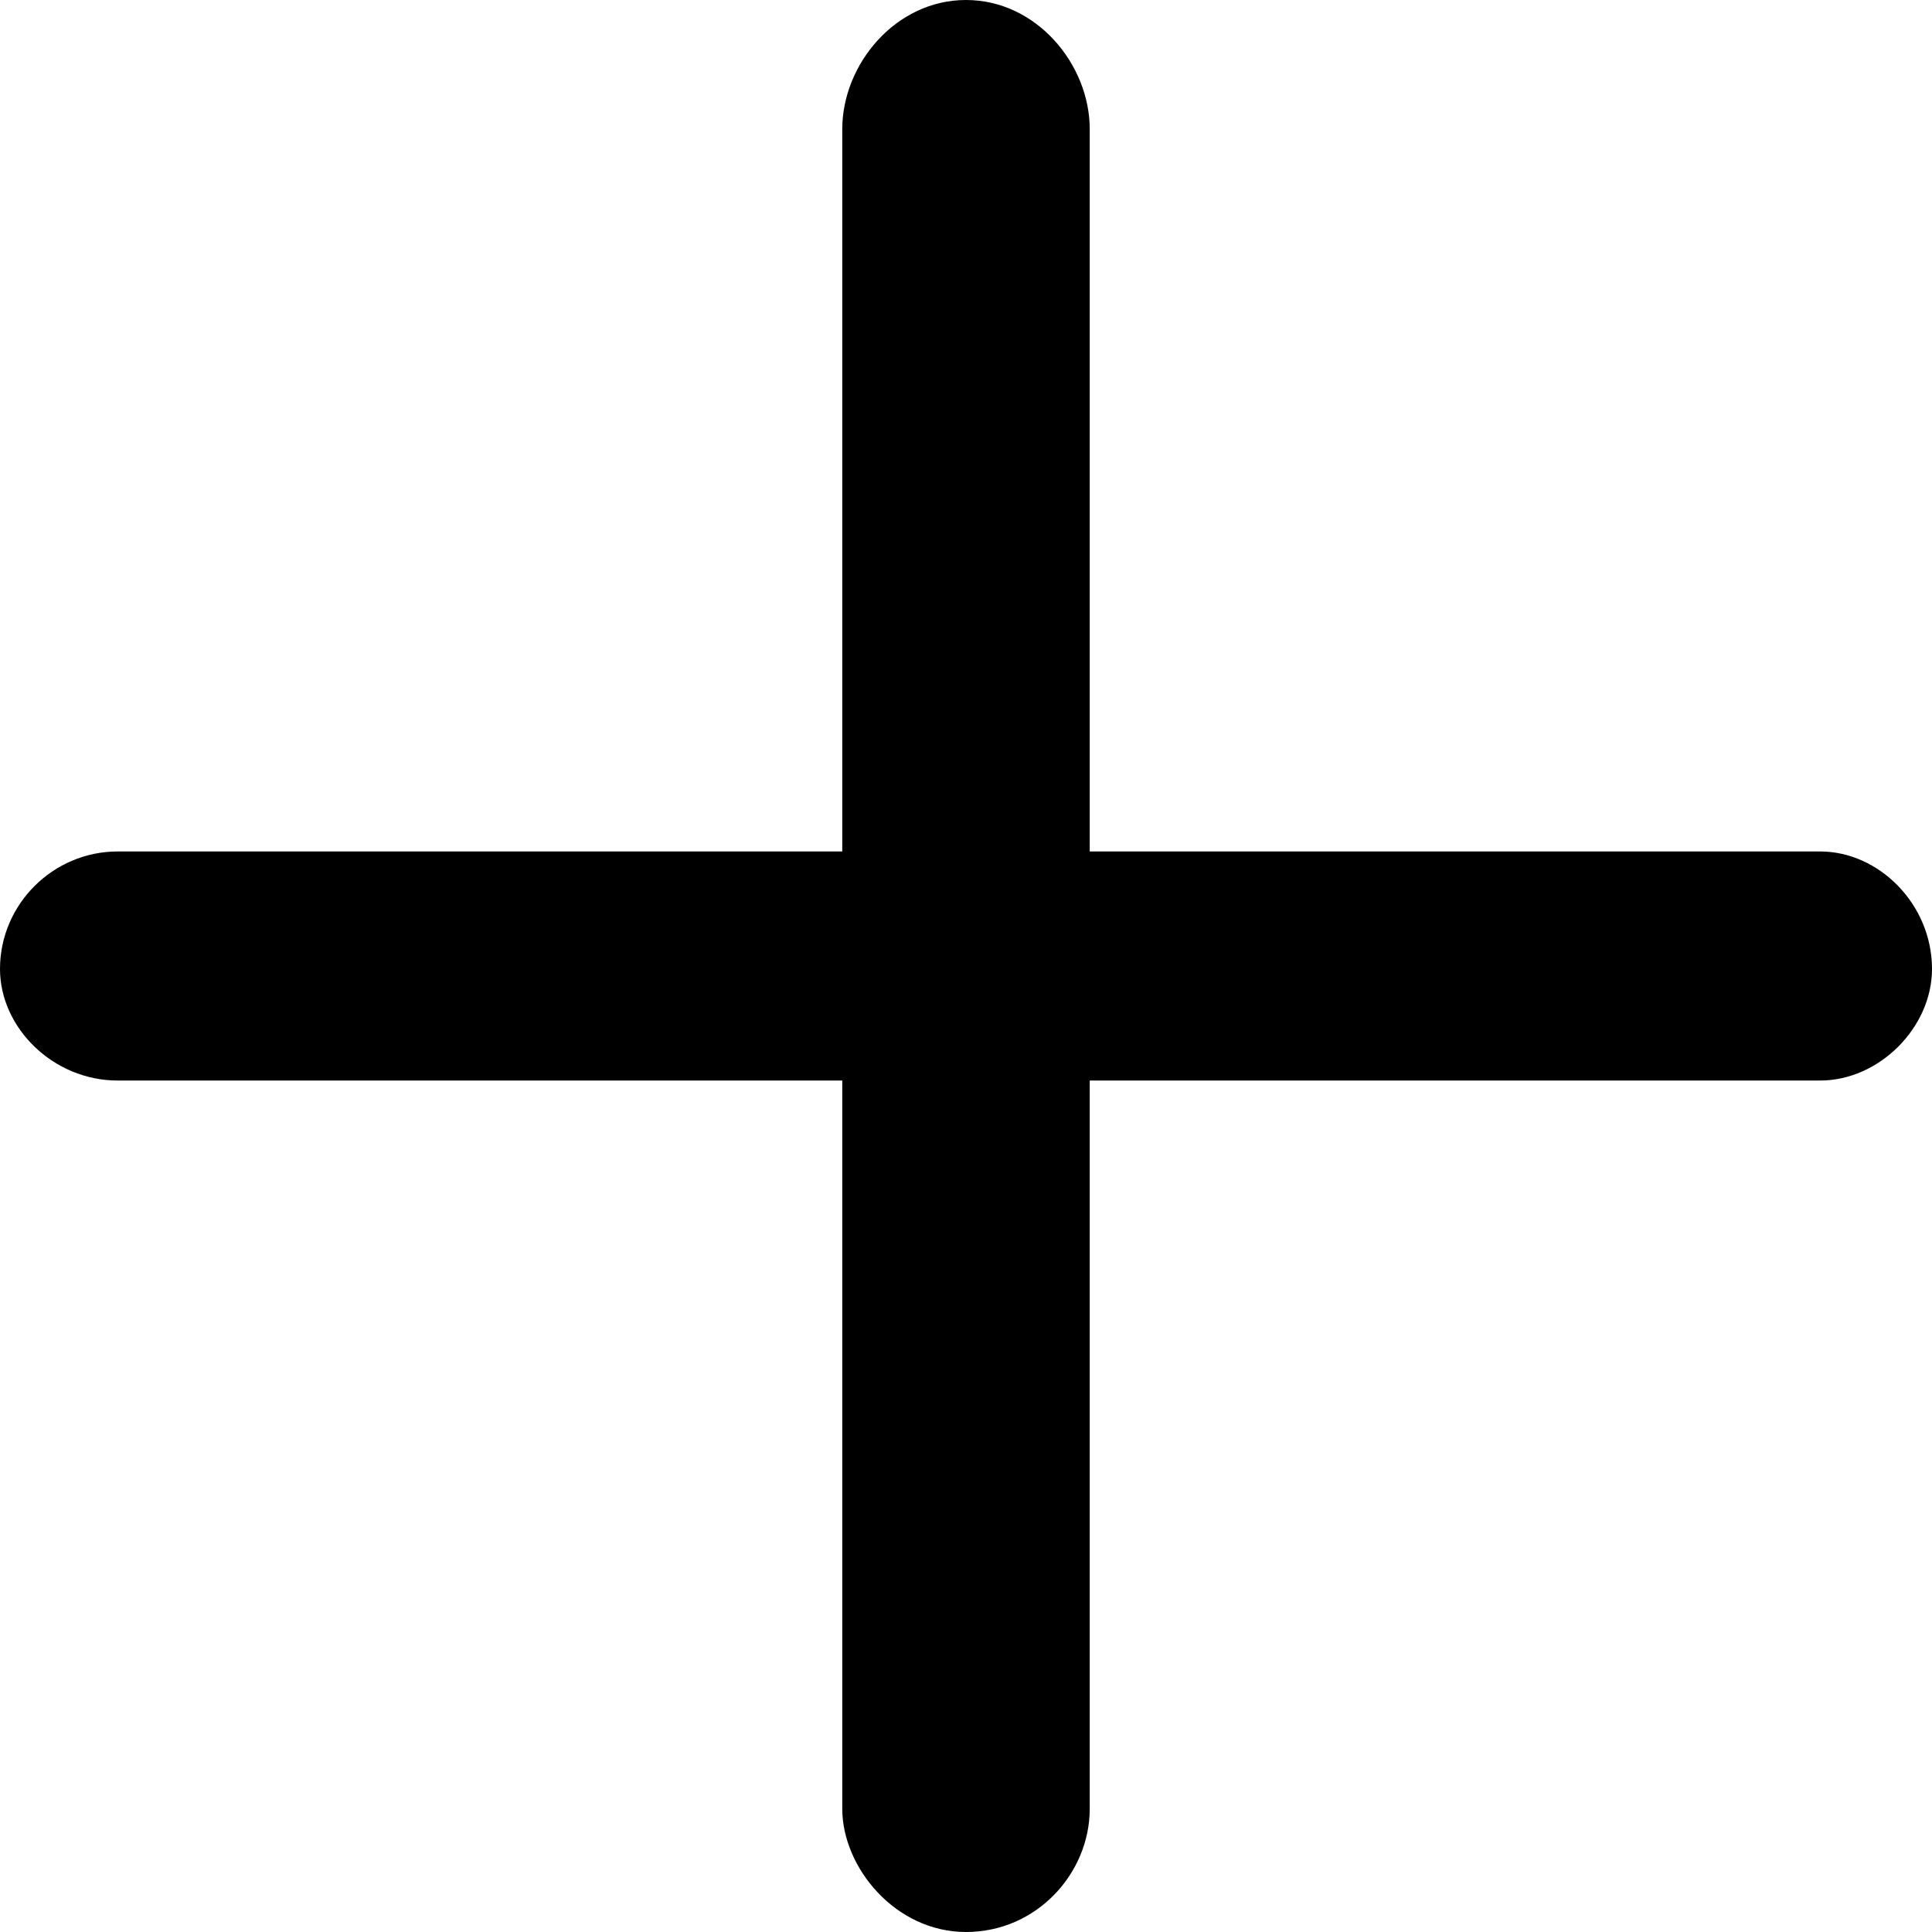
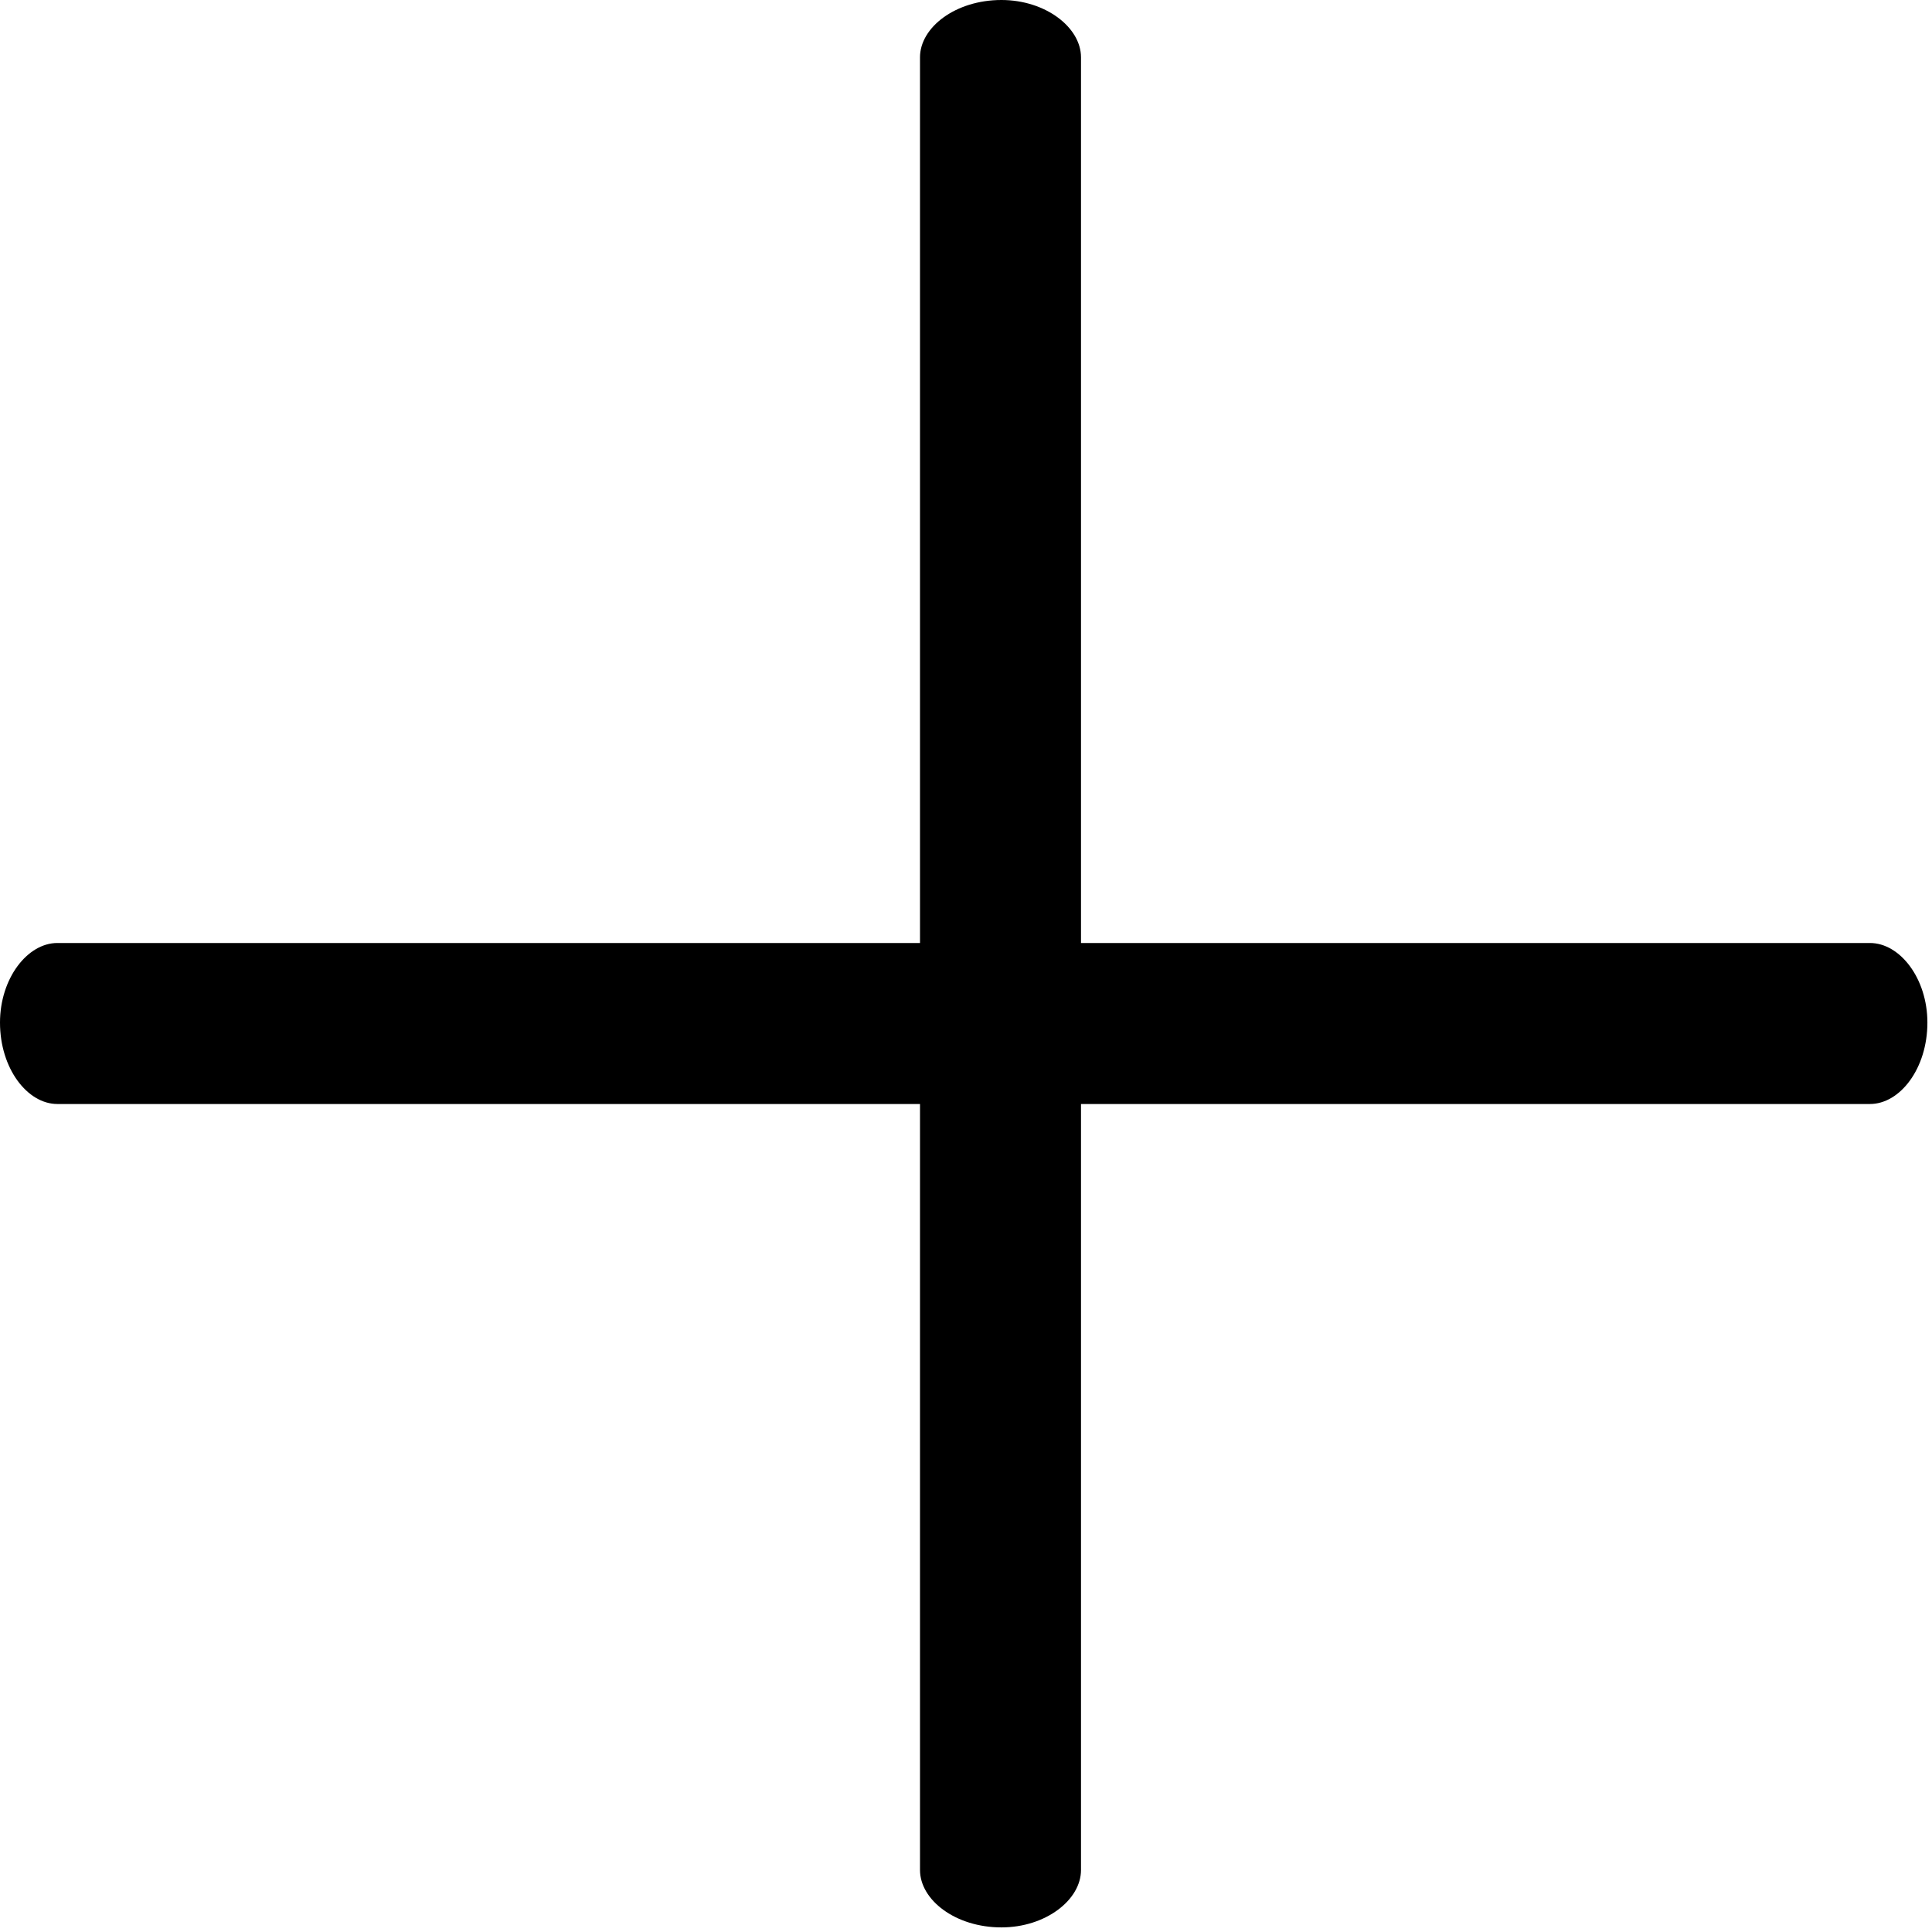
<svg xmlns="http://www.w3.org/2000/svg" width="21" height="21" viewBox="0 0 21 21" fill="none">
-   <path d="M11.845 9.255V1.404C11.845 0.702 11.268 0 10.5 0C9.732 0 9.155 0.702 9.155 1.404V9.255H1.28C0.576 9.255 0 9.83 0 10.532C0 11.17 0.576 11.745 1.28 11.745H9.155V19.66C9.155 20.298 9.732 21 10.5 21C11.268 21 11.845 20.362 11.845 19.66V11.745H19.784C20.424 11.745 21 11.17 21 10.532C21 9.83 20.424 9.255 19.784 9.255H11.845Z" fill="black" />
+   <path d="M10.885 20.95C11.365 20.95 11.75 20.652 11.75 20.326V0.623C11.75 0.298 11.365 0 10.885 0C10.385 0 10 0.298 10 0.623V20.326C10 20.652 10.385 20.95 10.885 20.95Z" fill="black" />
+   <path d="M20.95 11.115C20.95 10.635 20.652 10.25 20.326 10.25L0.623 10.25C0.298 10.25 0 10.635 0 11.115C0 11.615 0.298 12 0.623 12L20.326 12C20.652 12 20.95 11.615 20.95 11.115Z" fill="black" />
</svg>
